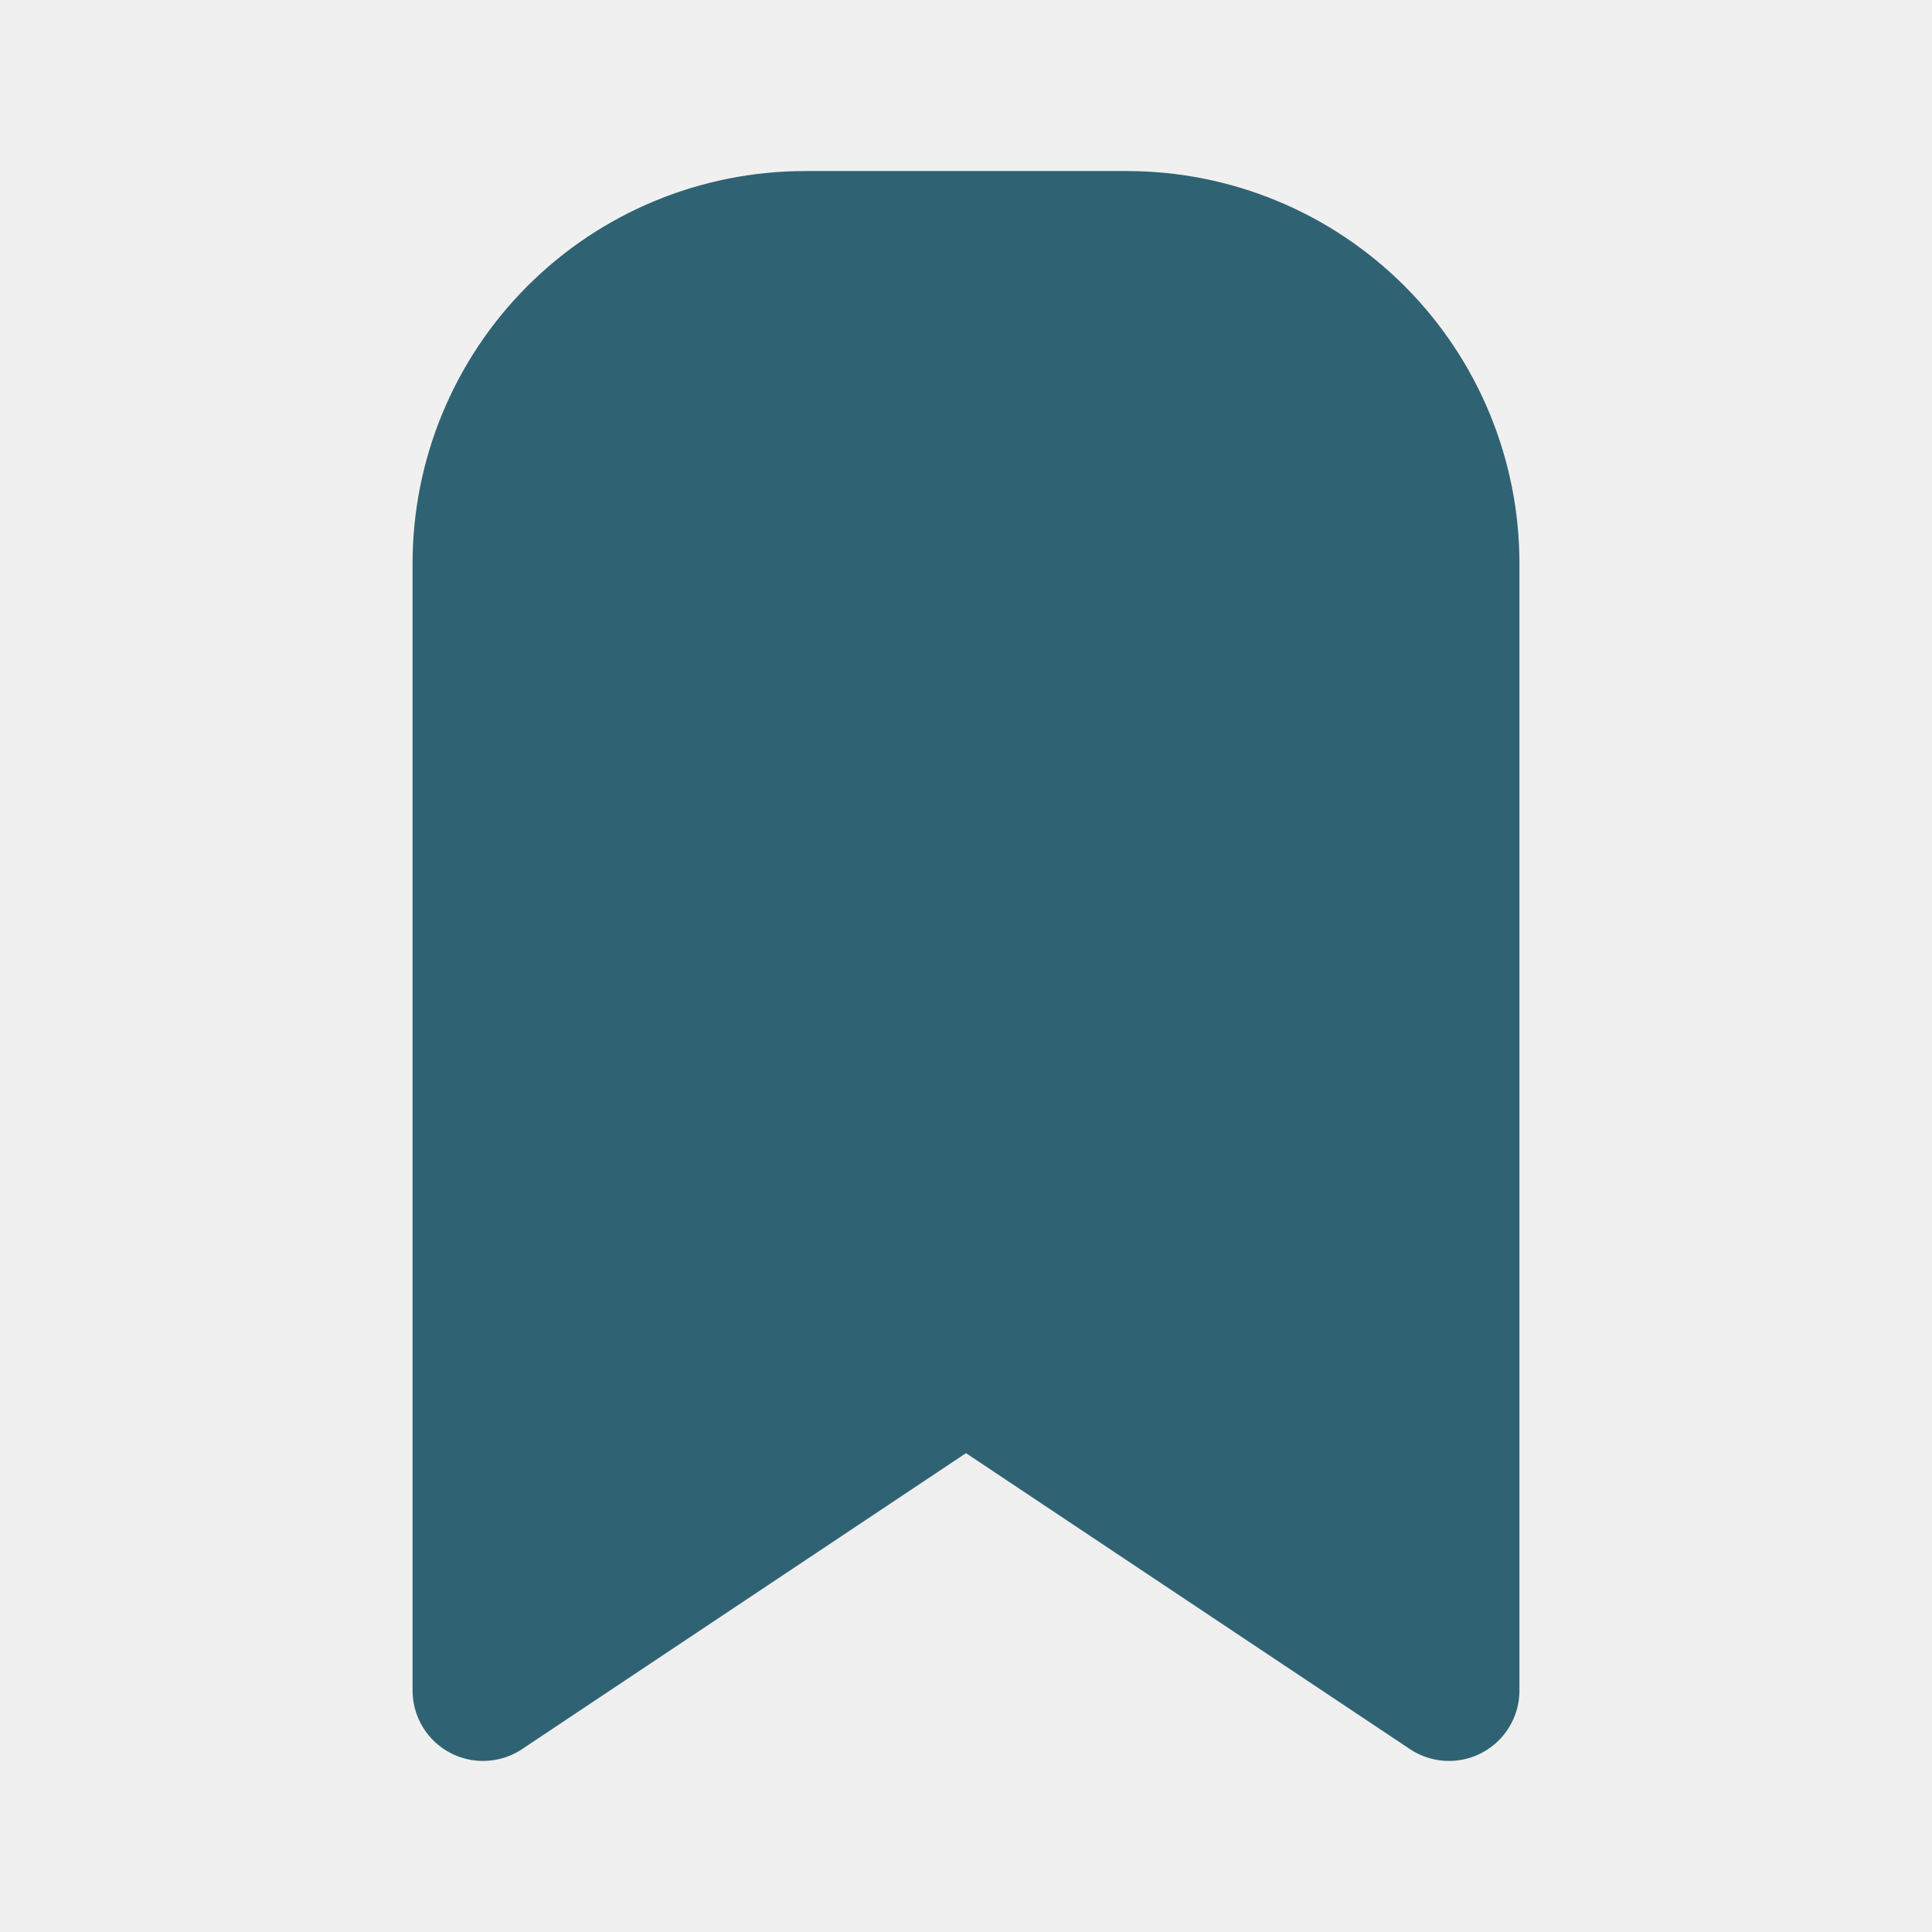
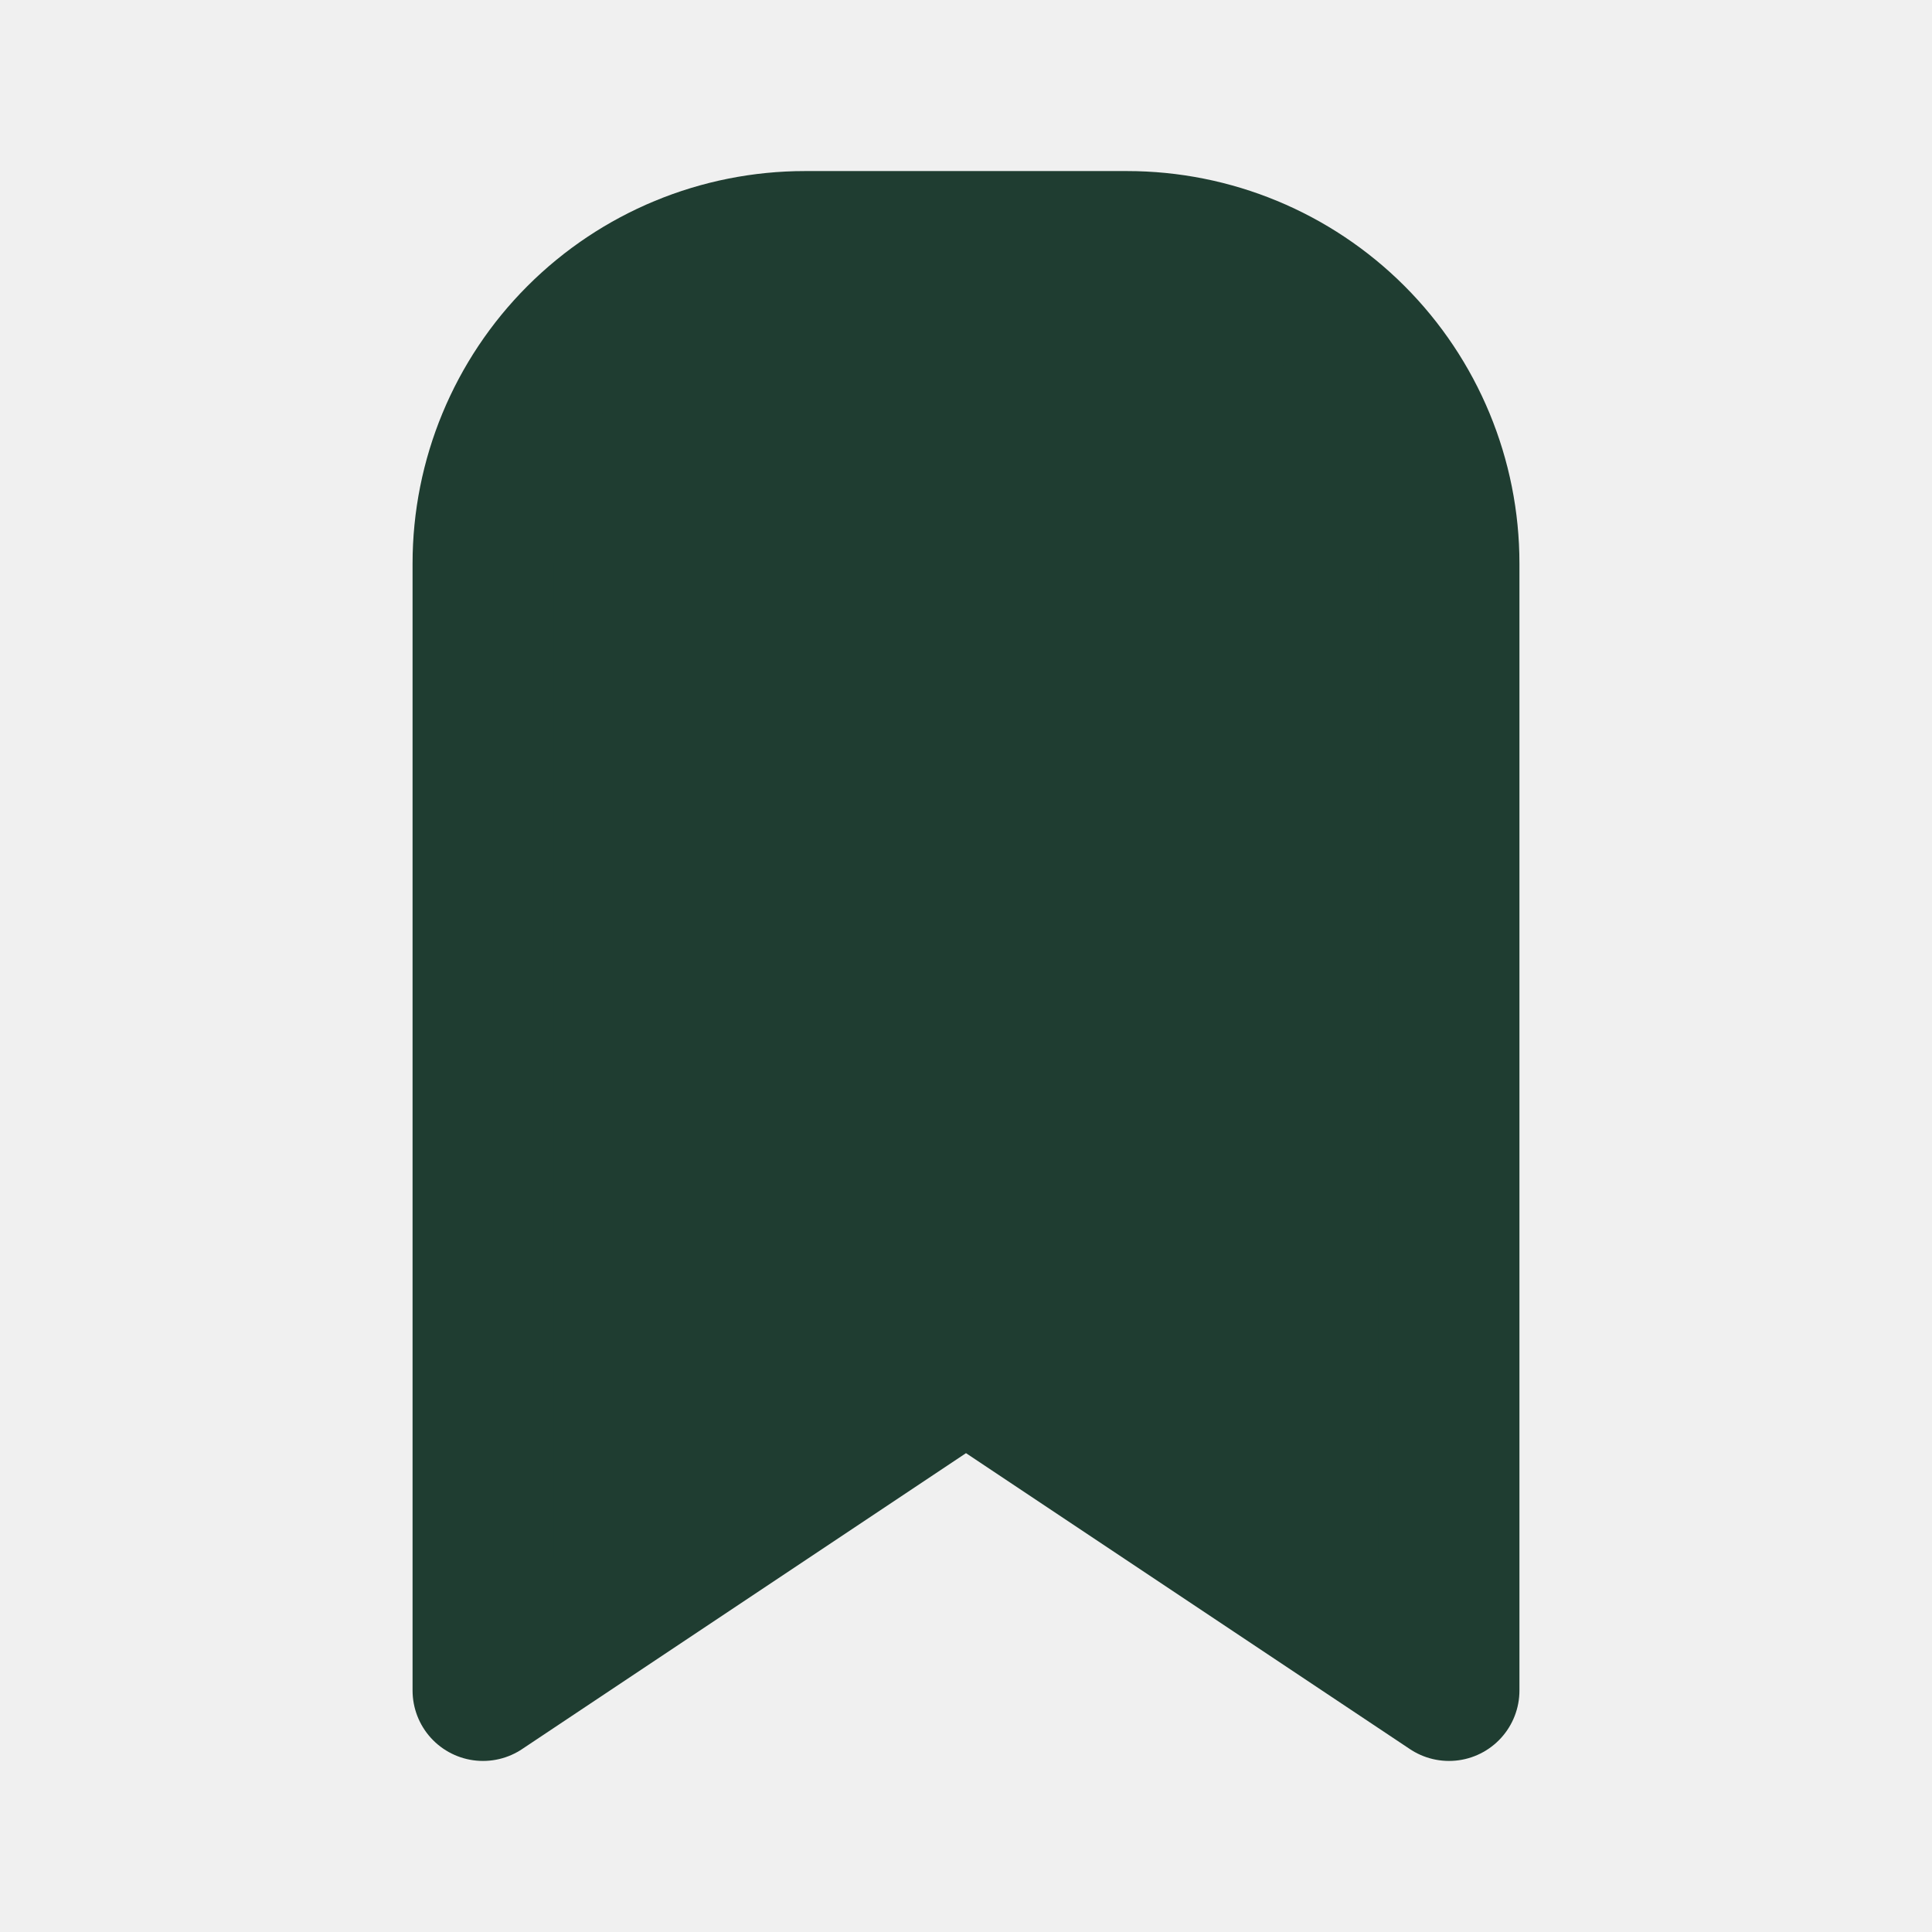
<svg xmlns="http://www.w3.org/2000/svg" width="48" height="48" viewBox="0 0 48 48" fill="none">
  <g clip-path="url(#clip0_271_73)">
-     <path fill="#2F6373" d="M36 14V42L24 34L12 42V14C12 11.878 12.843 9.843 14.343 8.343C15.843 6.843 17.878 6 20 6H28C30.122 6 32.157 6.843 33.657 8.343C35.157 9.843 36 11.878 36 14Z" stroke="#2F6373" stroke-width="3.5" stroke-linecap="round" stroke-linejoin="round" />
+     <path fill="#1F3D31" d="M36 14V42L24 34L12 42V14C12 11.878 12.843 9.843 14.343 8.343C15.843 6.843 17.878 6 20 6H28C30.122 6 32.157 6.843 33.657 8.343C35.157 9.843 36 11.878 36 14Z" stroke="#1F3D31" stroke-width="3.5" stroke-linecap="round" stroke-linejoin="round" />
  </g>
  <defs>
    <clipPath id="clip0_271_73">
      <rect width="48" height="48" fill="white" />
    </clipPath>
  </defs>
</svg>
